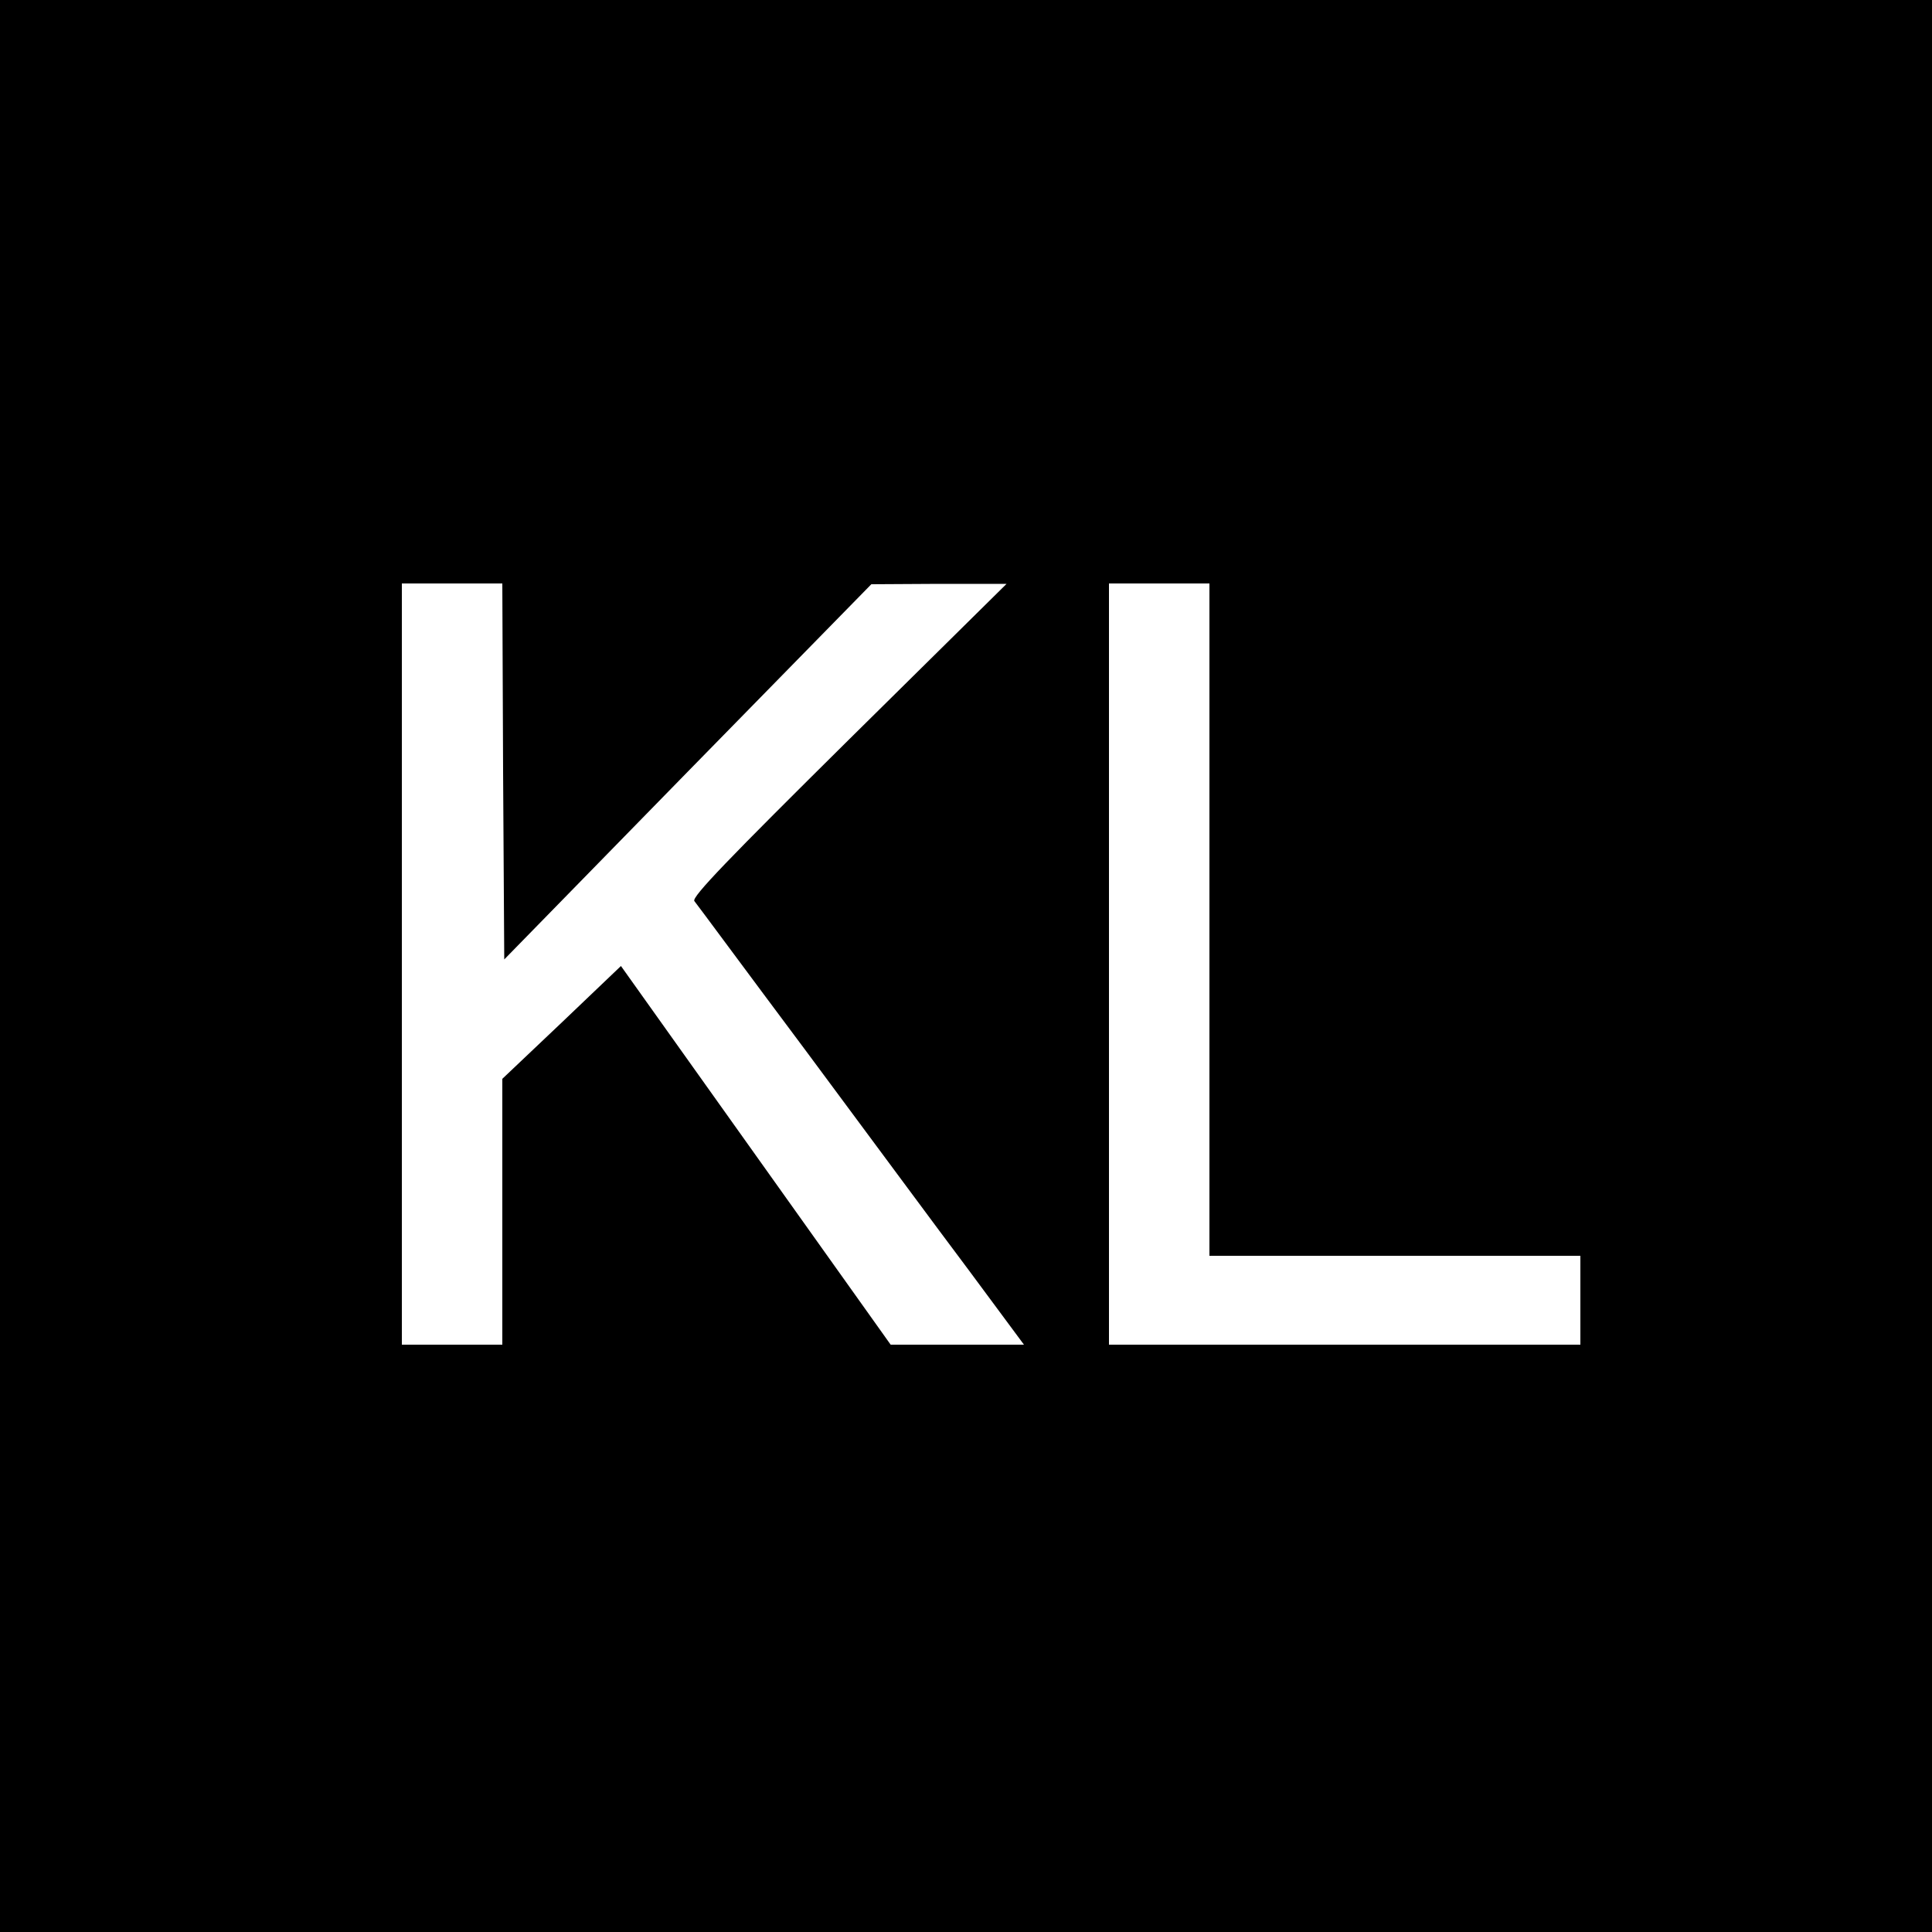
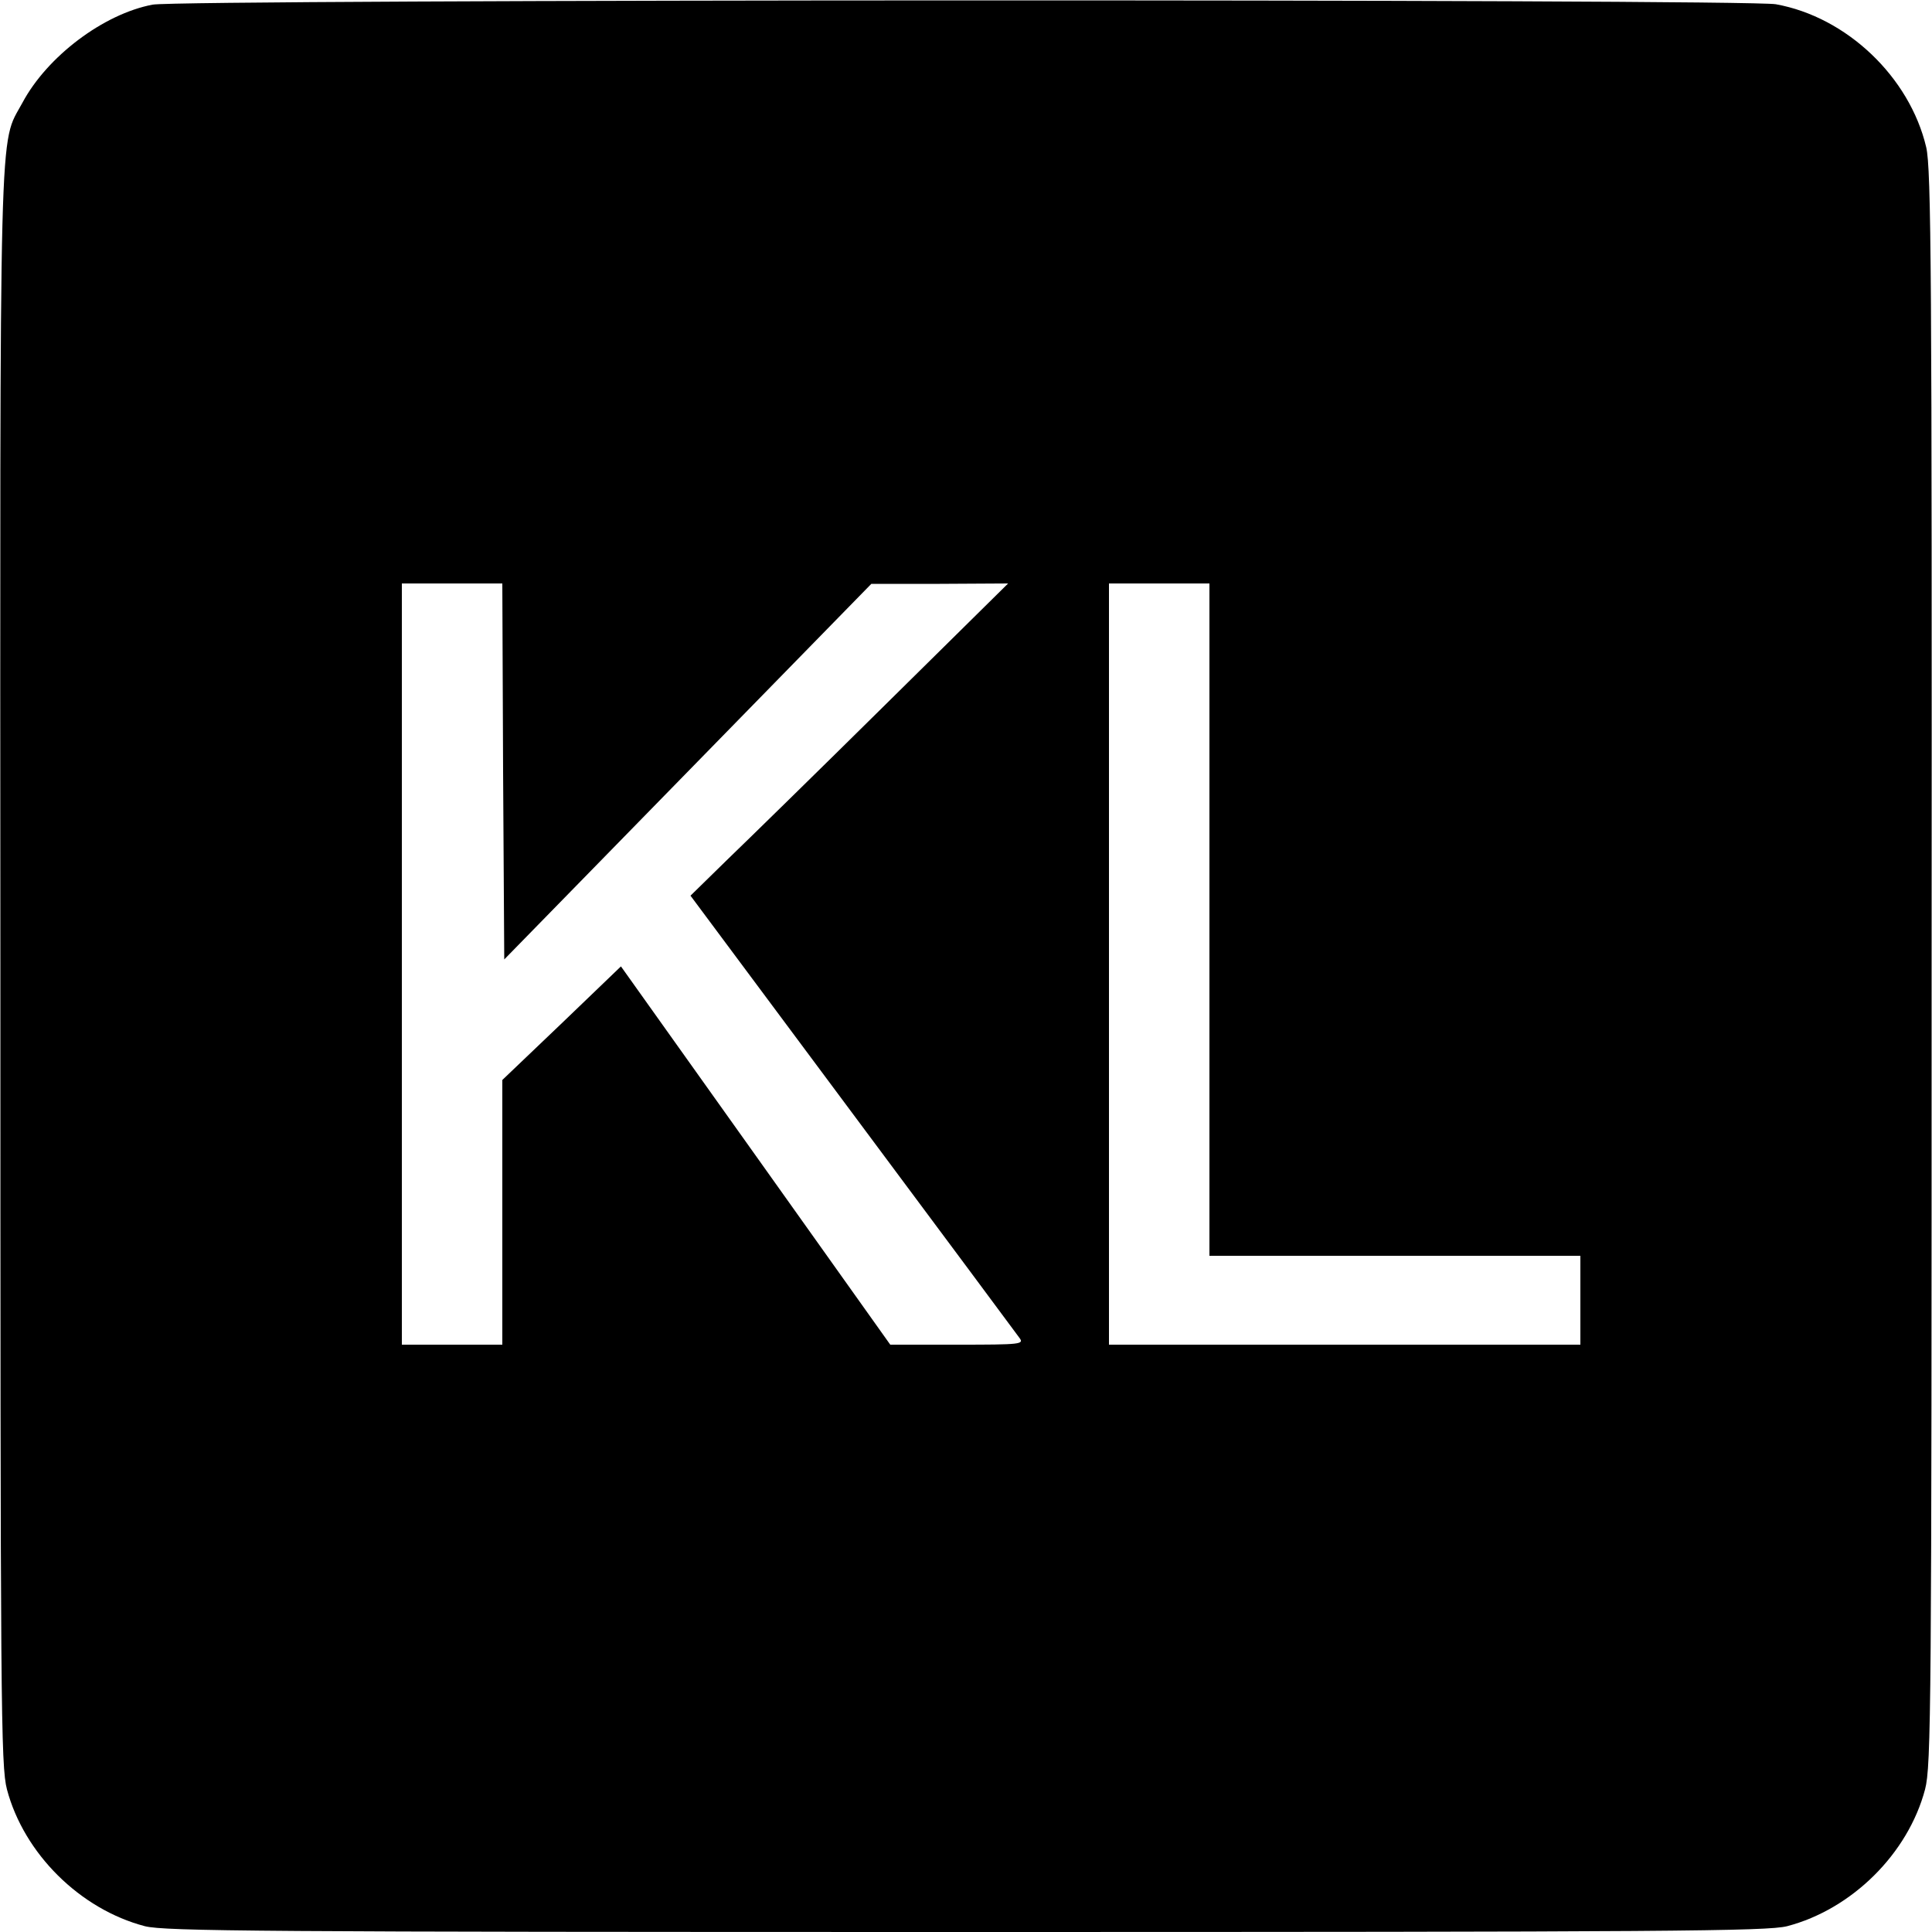
<svg xmlns="http://www.w3.org/2000/svg" version="1.0" width="500pt" height="500pt" viewBox="0 0 500 500" preserveAspectRatio="xMidYMid meet">
  <g transform="translate(0,500) scale(0.1,-0.1)" fill="#000000" stroke="none">
-     <path d="M0 2500 l0 -2500 2500 0 2500 0 0 2500 0 2500 -2500 0 -2500 0 0 -2500z m1302 504 l3 -487 475 486 475 485 175 1 175 0 -409 -404 c-308 -305 -407 -407 -399 -417 6 -7 135 -182 289 -388 153 -206 342 -462 421 -567 l143 -193 -173 0 -172 0 -349 490 -349 490 -153 -146 -154 -146 0 -344 0 -344 -130 0 -130 0 0 985 0 985 130 0 130 0 2 -486z m1828 -384 l0 -870 480 0 480 0 0 -115 0 -115 -610 0 -610 0 0 985 0 985 130 0 130 0 0 -870z" />
+     <path d="M395 4988 c-127 -24 -273 -134 -337 -254 -61 -113 -58 15 -57 -2239 0 -1914 1 -2065 17 -2126 44 -166 189 -310 357 -354 52 -13 301 -15 2125 -15 1824 0 2073 2 2125 15 168 44 313 188 357 354 16 61 17 212 17 2126 1 1804 -1 2068 -14 2124 -43 182 -206 337 -389 370 -77 14 -4127 13 -4201 -1z m907 -1984 l3 -487 475 486 475 486 177 0 177 1 -317 -313 c-174 -172 -359 -353 -411 -403 l-94 -92 419 -563 c230 -309 425 -571 432 -581 13 -17 5 -18 -160 -18 l-174 0 -348 489 -349 490 -153 -147 -154 -147 0 -342 0 -343 -130 0 -130 0 0 985 0 985 130 0 130 0 2 -486z m1828 -384 l0 -870 480 0 480 0 0 -115 0 -115 -610 0 -610 0 0 985 0 985 130 0 130 0 0 -870z" />
  </g>
</svg>
